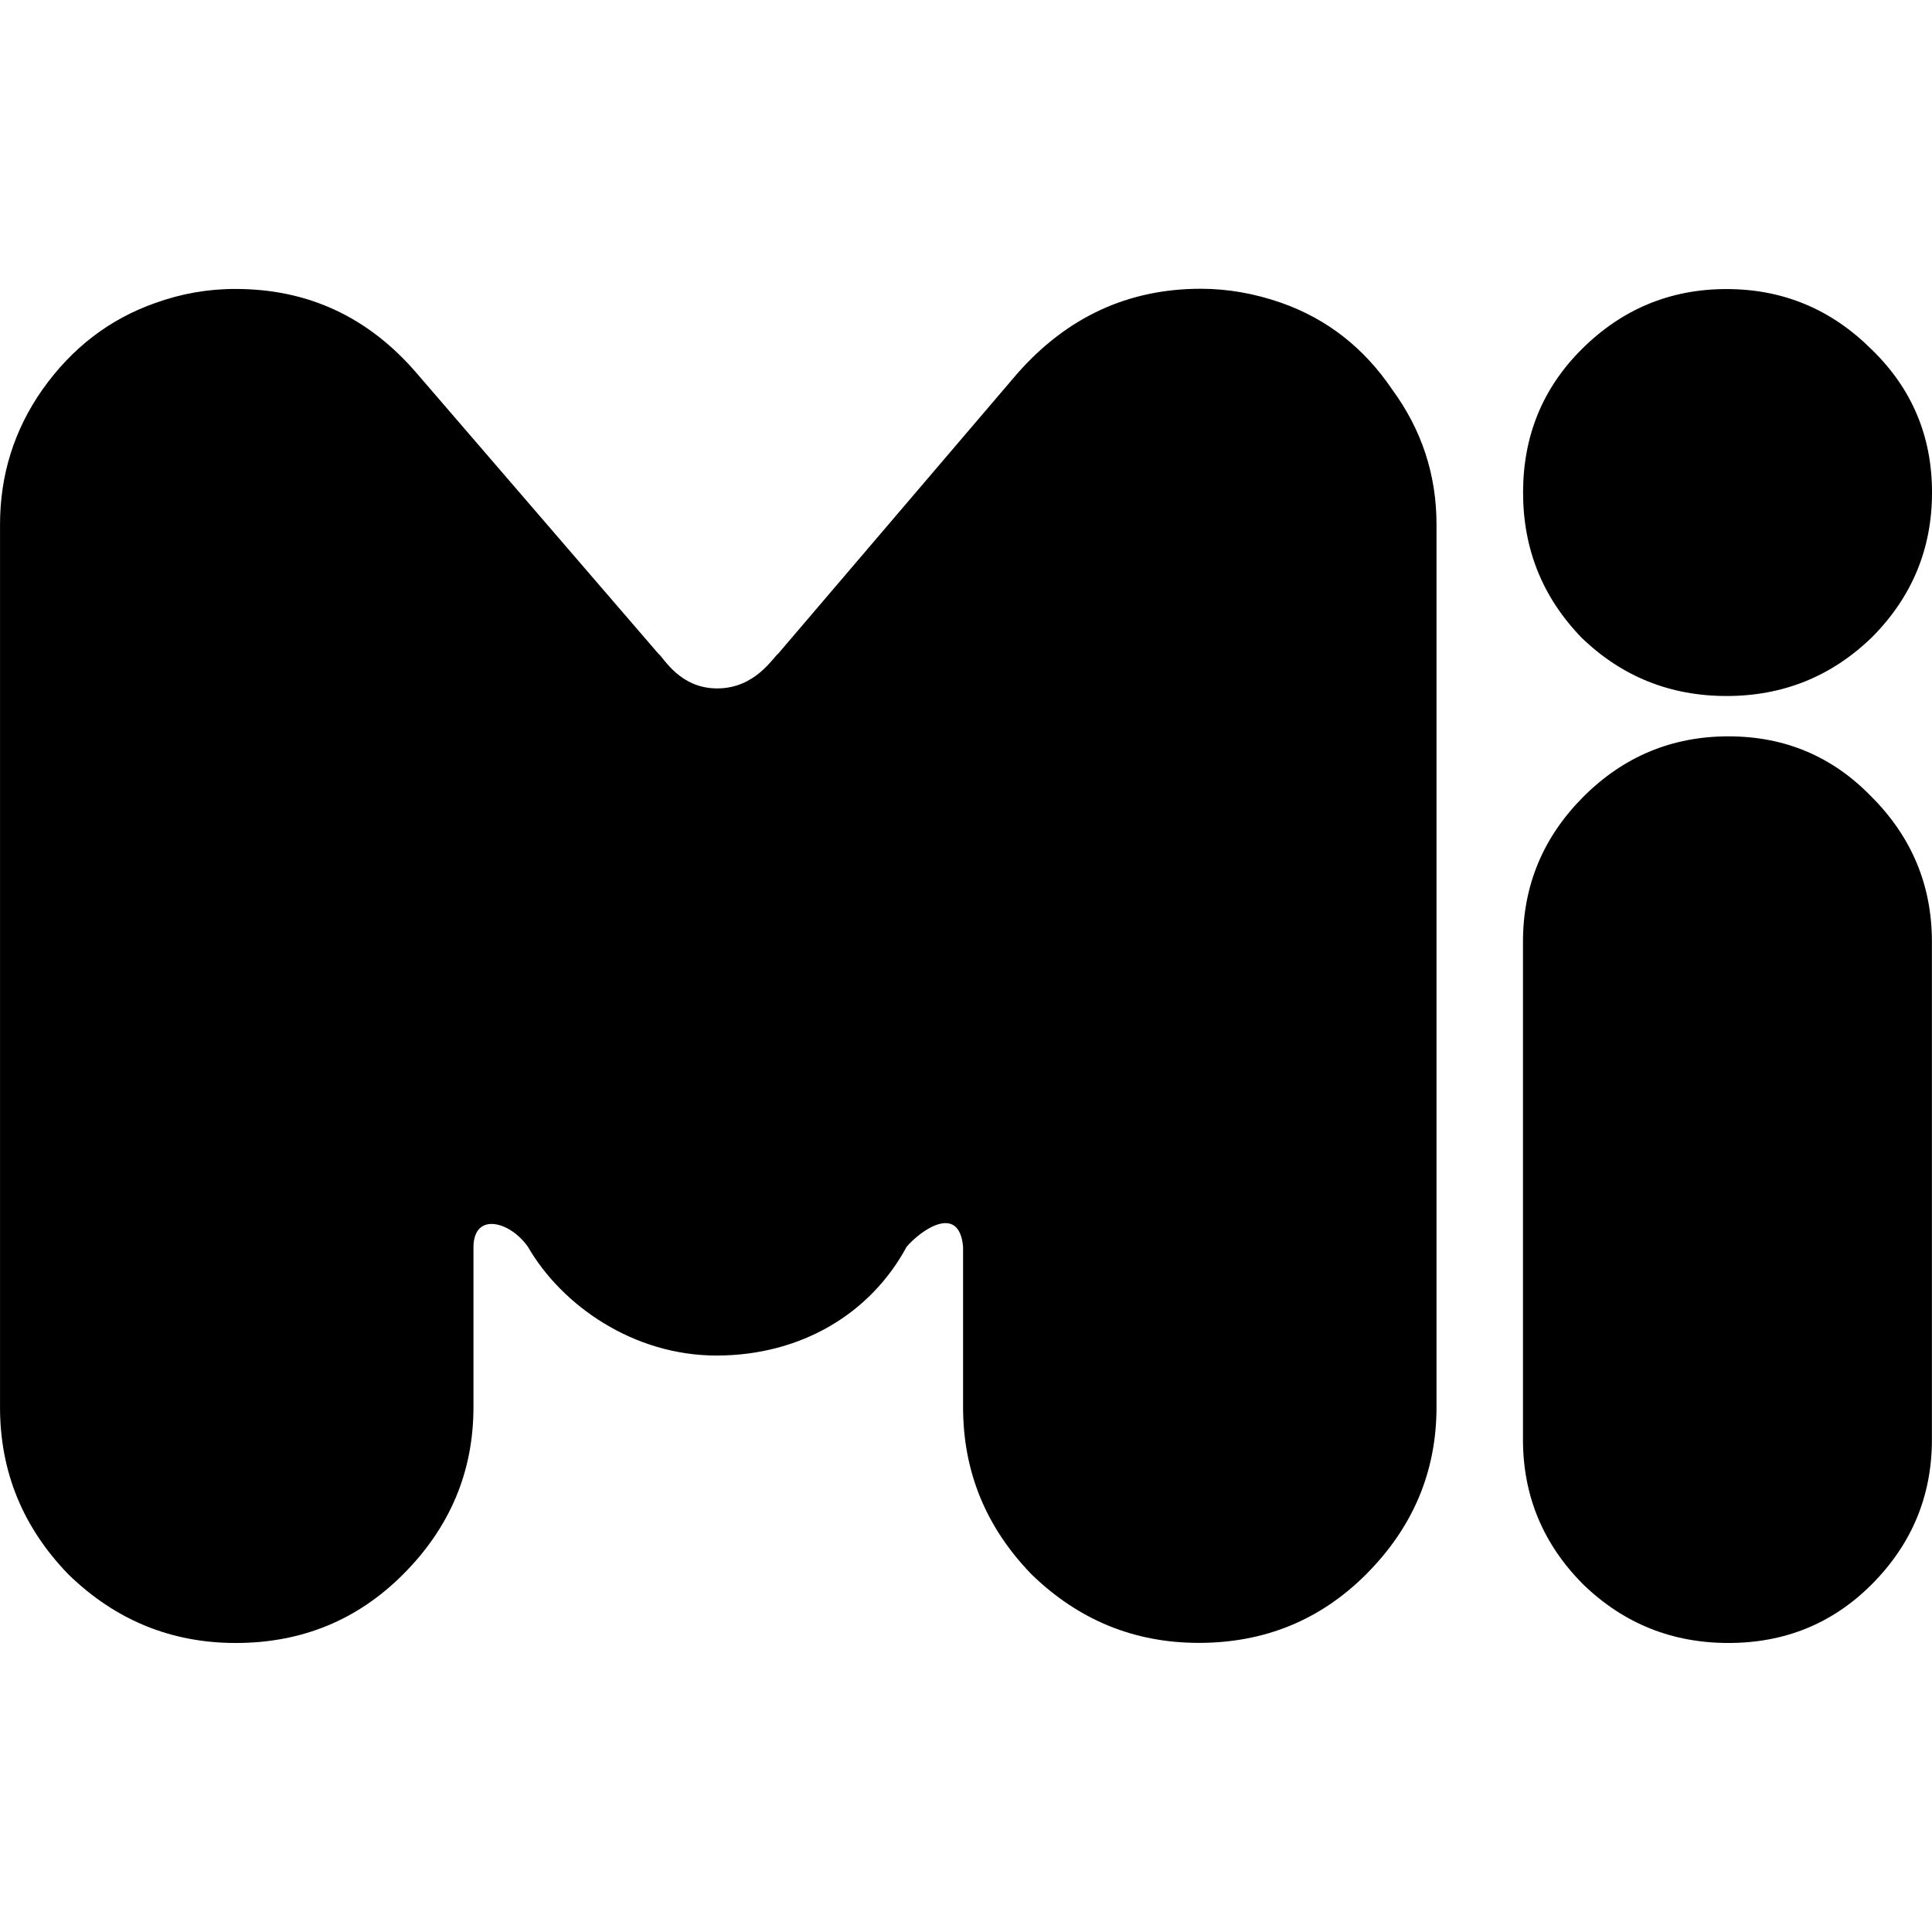
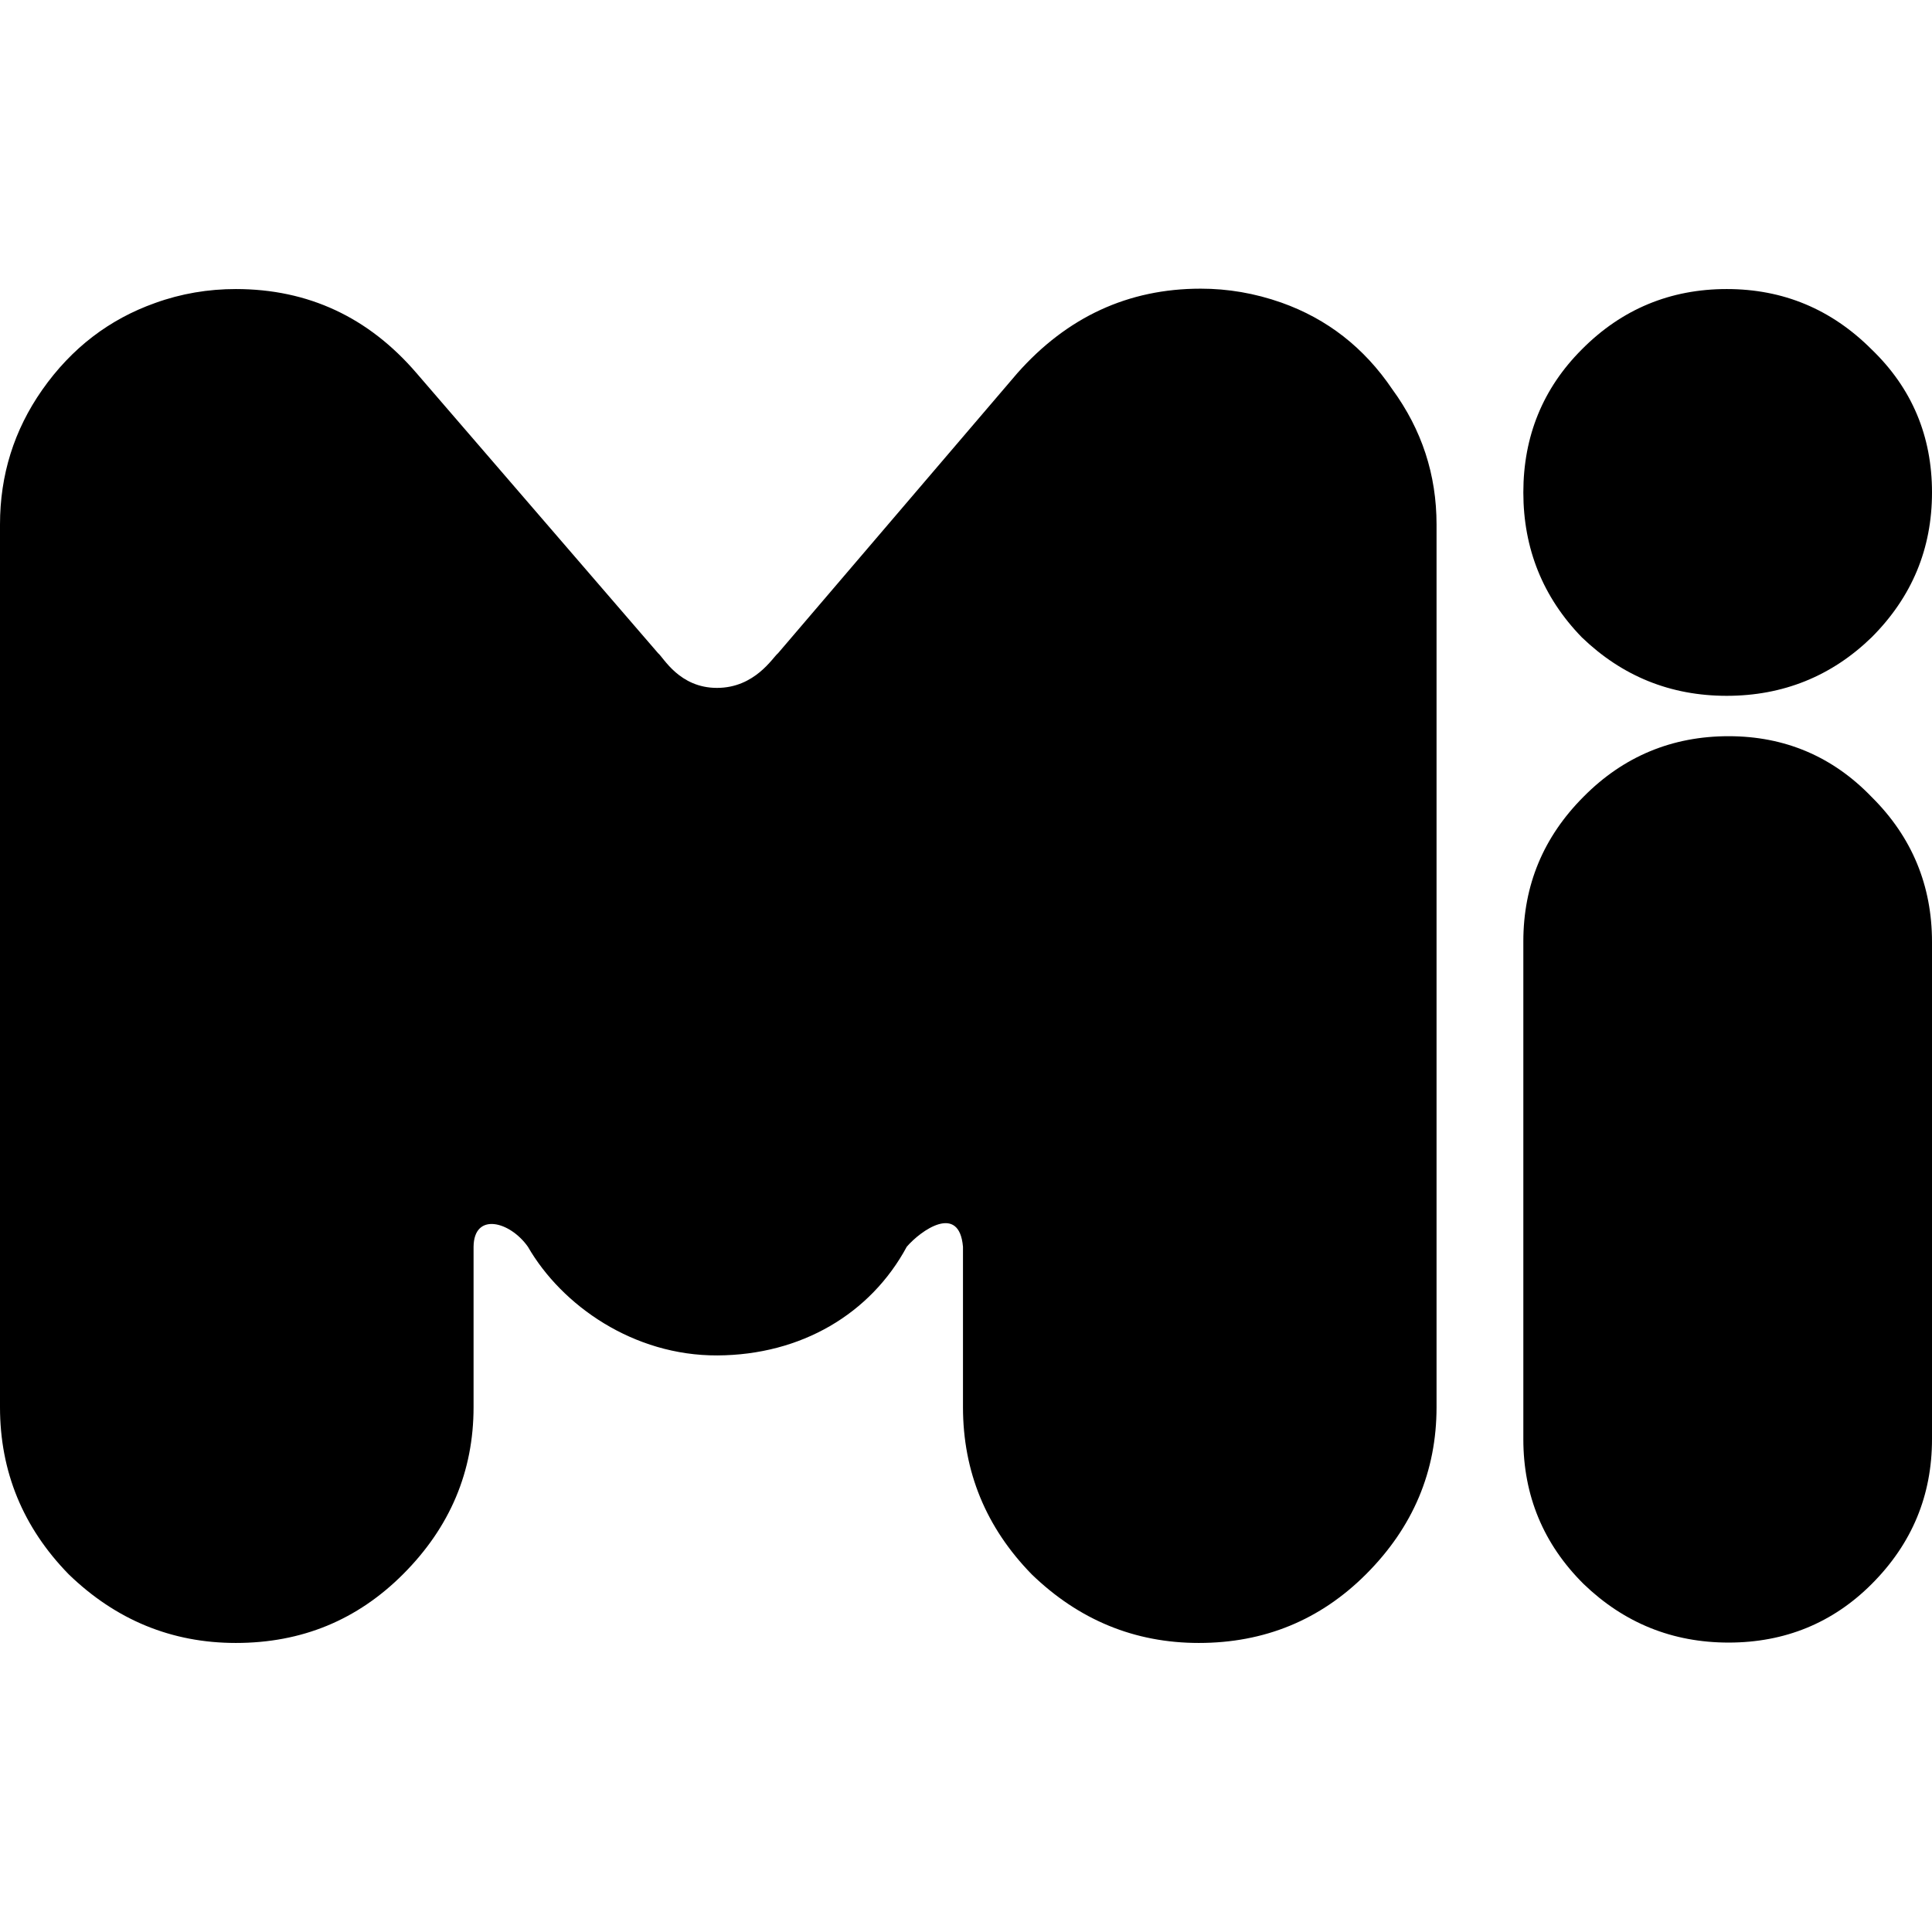
<svg xmlns="http://www.w3.org/2000/svg" version="1.1" id="Layer_1" x="0px" y="0px" viewBox="0 0 512 512" style="enable-background:new 0 0 512 512;" xml:space="preserve">
-   <g id="path2" transform="matrix(0.264585,0,0,0.264585,-50.0005,-50.0001)">
-     <path d="M425.1,478.4c-27.5-0.1-54.8,4.7-80.7,14.1c-45.8,16.1-83.5,45.1-113,86.8c-28.3,40.4-42.4,85.4-42.4,135.2v884   c0,64.6,22.9,120.4,68.6,167.5c47.1,45.8,103,68.6,167.5,68.6c66,0,121.8-22.9,167.5-68.6c47.1-47.1,70.6-103,70.6-167.6v-160.7   c0.5-34.8,36.4-25.7,54.5,0c33.9,58.8,105.9,109.3,189.7,109v0c83.8-0.3,153.4-41.7,189.7-109c13.8-16.2,52.5-43.9,56.5,0v160.7   c0,64.6,22.9,120.4,68.6,167.5c47.2,45.8,103,68.6,167.5,68.6c65.9,0,121.8-22.9,167.5-68.6c47.1-47.1,70.6-103,70.6-167.6v-884   c0-49.8-14.8-94.8-44.4-135.2c-28.3-41.8-65.3-70.7-111-86.8c-26.9-9.4-53.8-14.1-80.7-14.1c-72.7,0-133.9,28.3-183.7,84.8   L968.5,843.6c-5.4,4.1-23.2,34.9-61.1,34.9c-37.8,0-53.6-30.8-59-34.8L606.7,563.2C558.3,506.7,497.8,478.4,425.1,478.4z    M1918.3,478.5c-56.5,0-105,20.2-145.3,60.5c-39,39-58.5,86.8-58.5,143.3c0,56.5,19.5,105,58.5,145.3c40.3,39,88.8,58.5,145.3,58.5   c56.5,0,104.9-19.5,145.3-58.5c40.3-40.3,60.5-88.8,60.5-145.3c0-56.5-20.2-104.3-60.5-143.3   C2023.2,498.7,1974.8,478.5,1918.3,478.5z M1920.2,926.5c-56.5,0-105,20.2-145.3,60.5c-40.3,40.4-60.5,88.8-60.5,145.3v498.5   c0,56.5,20.2,105,60.5,145.3c40.4,39,88.8,58.5,145.3,58.5c56.5,0,104.3-19.5,143.3-58.5c40.3-40.3,60.5-88.8,60.5-145.3v-498.5   c0-56.5-20.2-105-60.5-145.3C2024.5,946.7,1976.8,926.5,1920.2,926.5z" />
-   </g>
+   <path d="M62.5,76.6c-7.3,0-14.5,1.2-21.4,3.7C29,84.6,19,92.2,11.2,103.3C3.7,114,0,125.9,0,139v233.9c0,17.1,6.1,31.9,18.2,44.3  c12.5,12.1,27.3,18.2,44.3,18.2c17.5,0,32.2-6.1,44.3-18.2c12.5-12.5,18.7-27.3,18.7-44.3v-42.5c0.1-9.2,9.6-6.8,14.4,0  c9,15.6,28,28.9,50.2,28.8l0,0c22.2-0.1,40.6-11,50.2-28.8c3.7-4.3,13.9-11.6,14.9,0v42.5c0,17.1,6.1,31.9,18.2,44.3  c12.5,12.1,27.3,18.2,44.3,18.2c17.4,0,32.2-6.1,44.3-18.2c12.5-12.5,18.7-27.3,18.7-44.3V139c0-13.2-3.9-25.1-11.7-35.8  c-7.5-11.1-17.3-18.7-29.4-23c-7.1-2.5-14.2-3.7-21.4-3.7c-19.2,0-35.4,7.5-48.6,22.4l-63.4,74.2c-1.4,1.1-6.1,9.2-16.2,9.2  c-10,0-14.2-8.1-15.6-9.2l-64-74.2C97.7,84.1,81.7,76.6,62.5,76.6z M457.6,76.6c-14.9,0-27.8,5.3-38.4,16  c-10.3,10.3-15.5,23-15.5,37.9s5.2,27.8,15.5,38.4c10.7,10.3,23.5,15.5,38.4,15.5c14.9,0,27.8-5.2,38.4-15.5  c10.7-10.7,16-23.5,16-38.4s-5.3-27.6-16-37.9C485.3,81.9,472.5,76.6,457.6,76.6z M458.1,195.1c-14.9,0-27.8,5.3-38.4,16  c-10.7,10.7-16,23.5-16,38.4v131.9c0,14.9,5.3,27.8,16,38.4c10.7,10.3,23.5,15.5,38.4,15.5c14.9,0,27.6-5.2,37.9-15.5  c10.7-10.7,16-23.5,16-38.4V249.6c0-14.9-5.3-27.8-16-38.4C485.7,200.5,473,195.1,458.1,195.1z" />
</svg>
